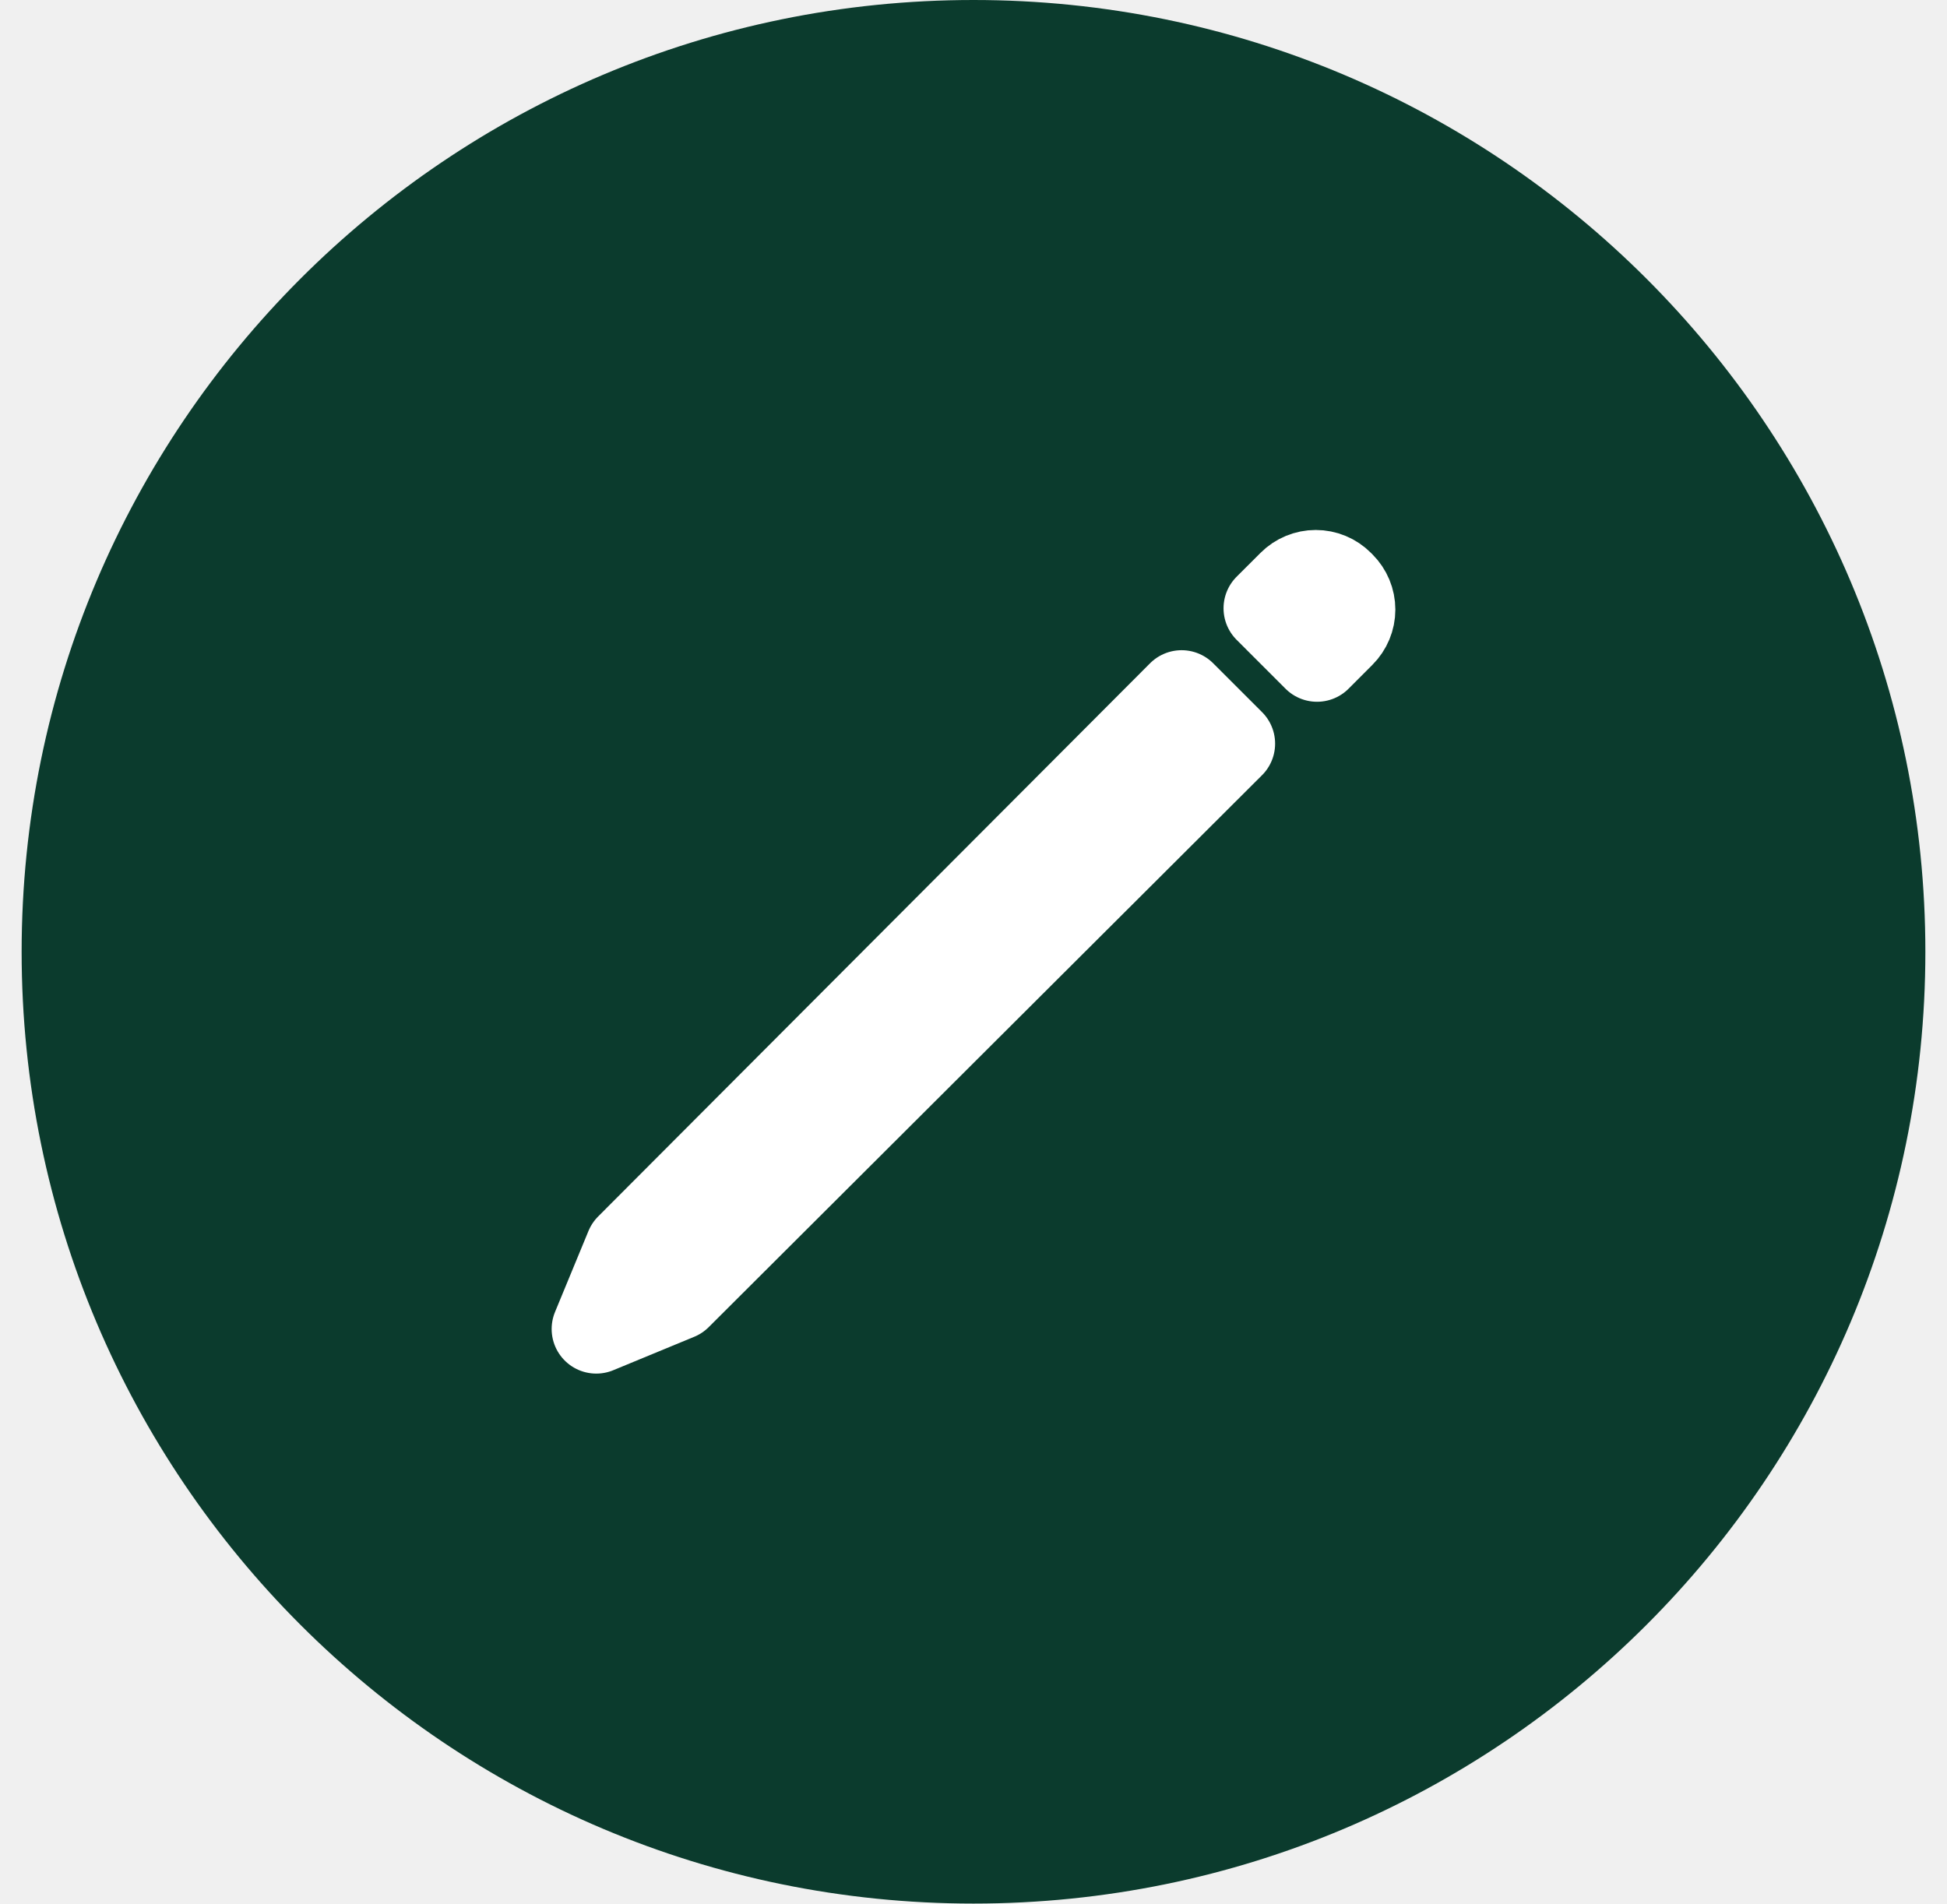
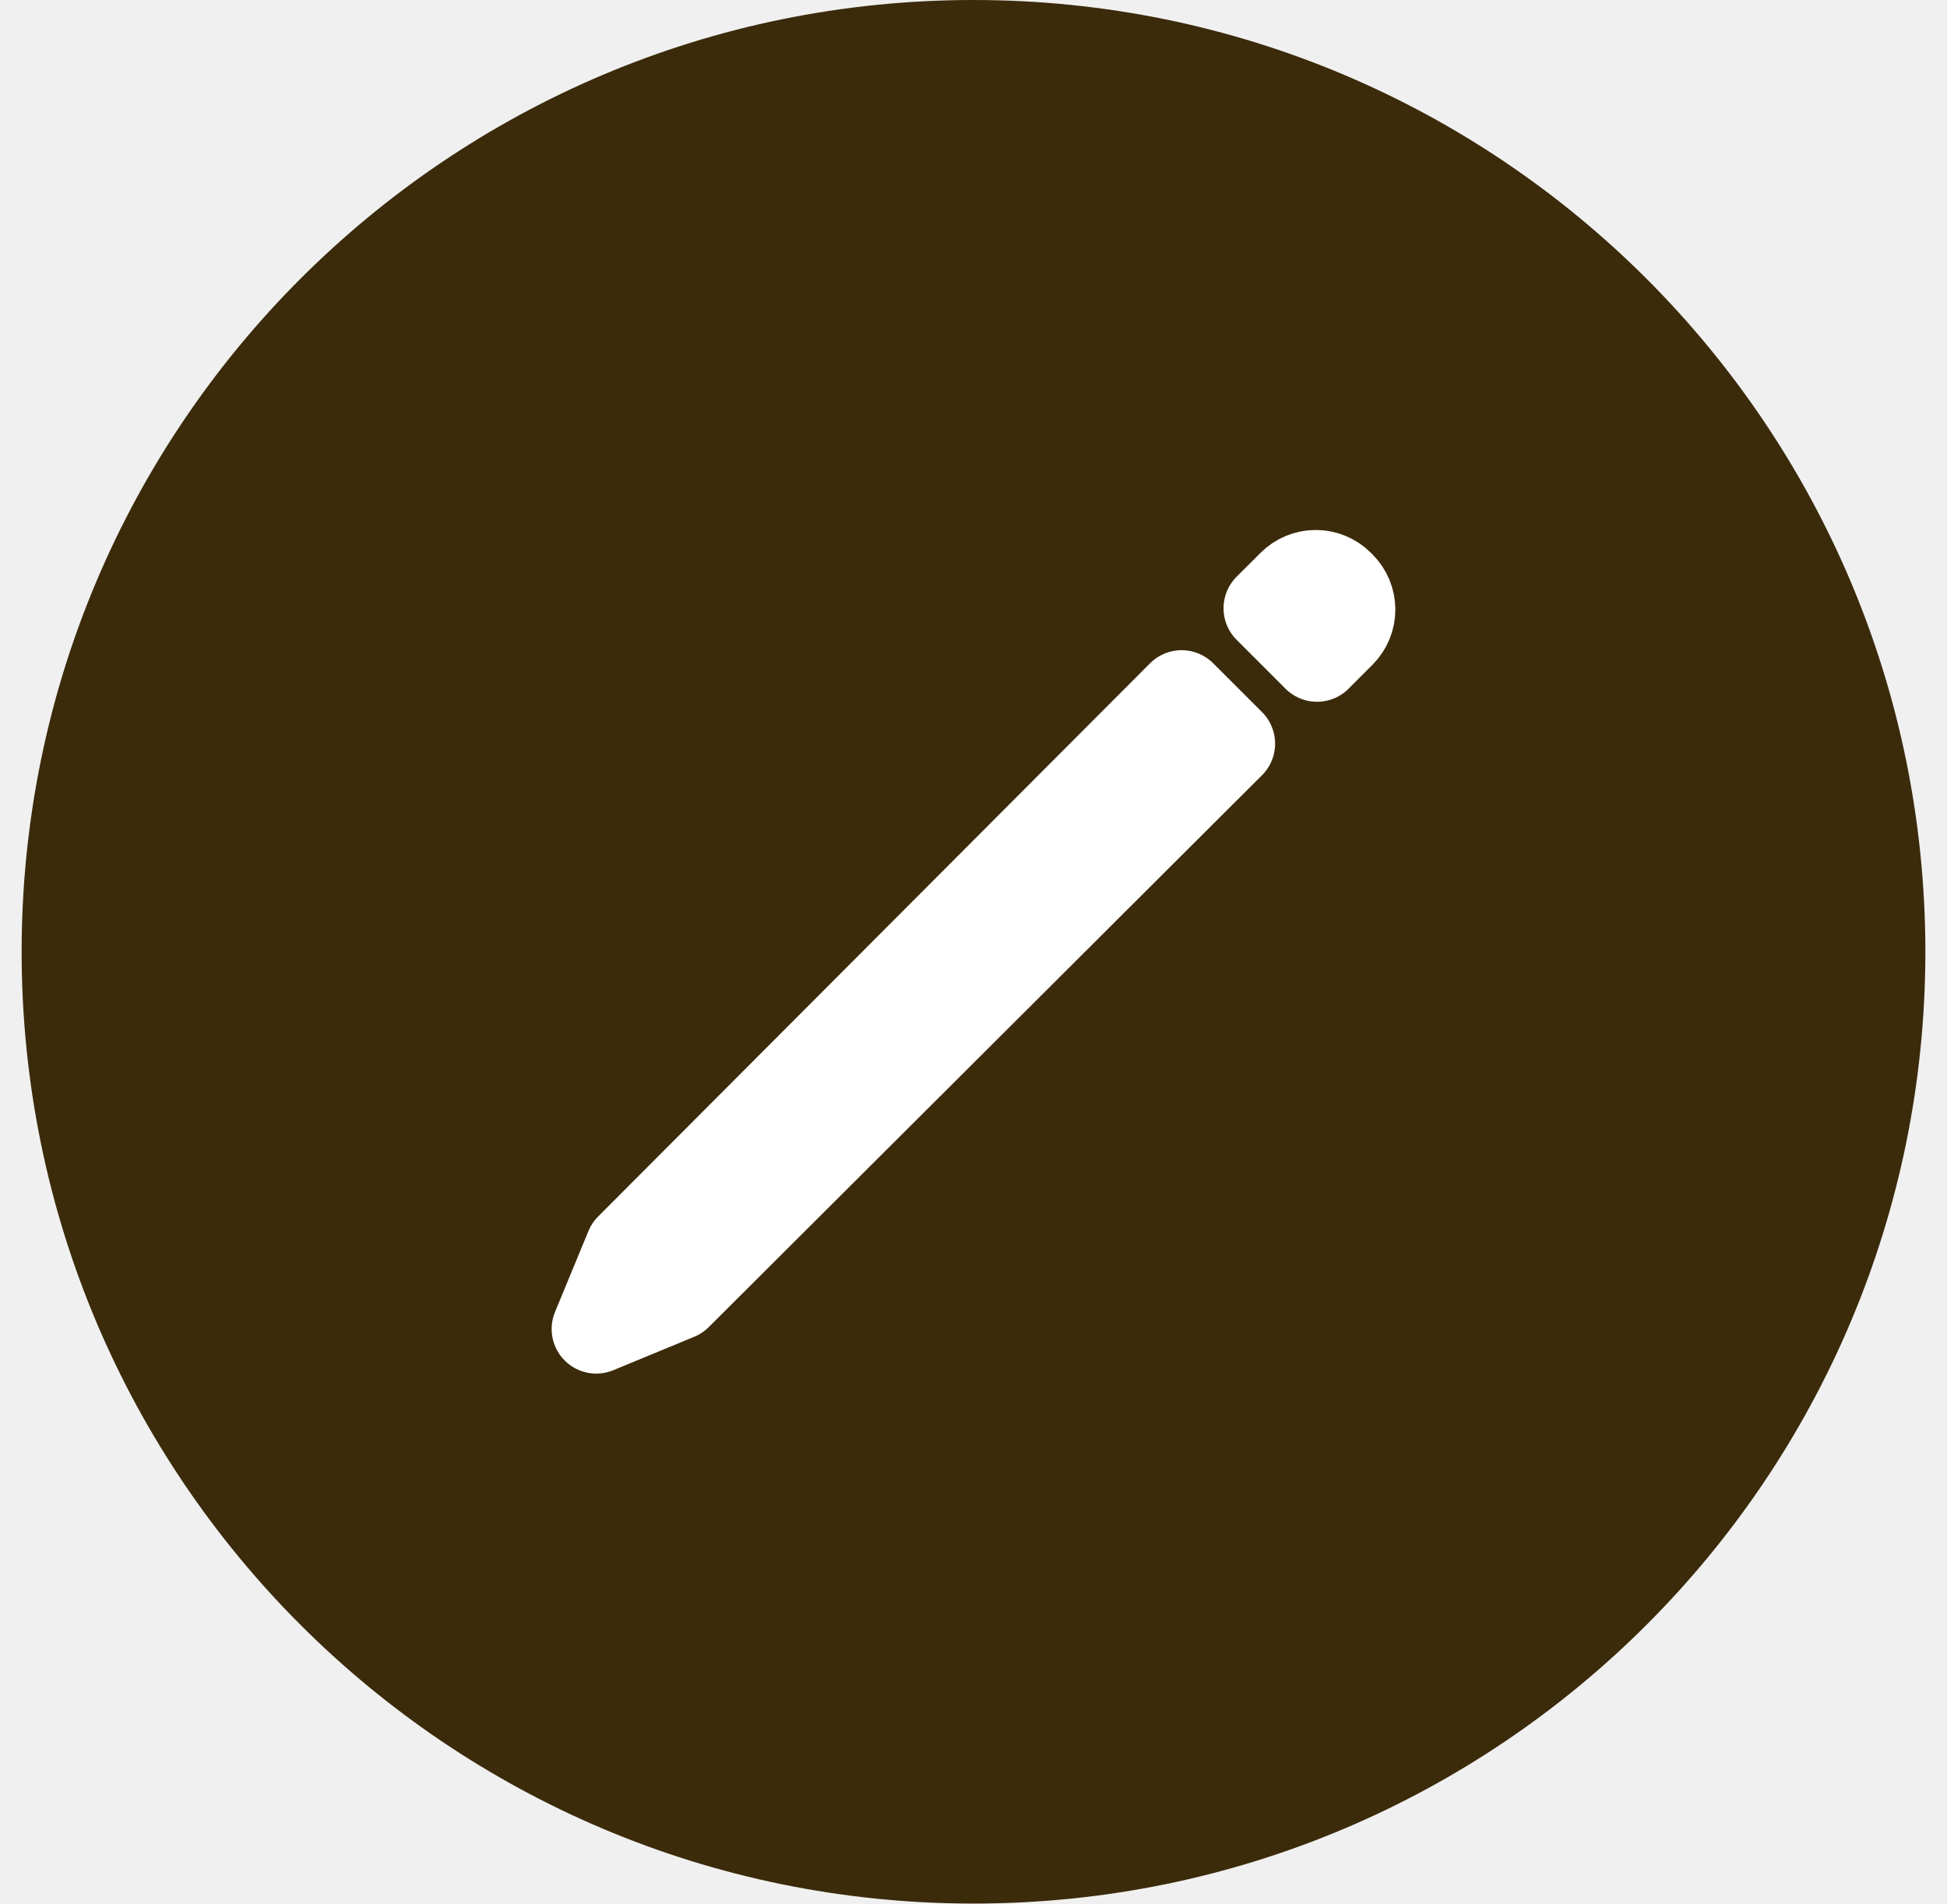
<svg xmlns="http://www.w3.org/2000/svg" width="45" height="44" viewBox="0 0 45 44" fill="none">
-   <rect x="0.5" width="44" height="44" rx="22" fill="#0B3B2D" />
+   <rect x="0.5" width="44" height="44" rx="22" fill="#3b2b0b" />
  <path d="M27.31 16.06L14.554 28.847L13.781 30.719L15.652 29.946L28.44 17.189L27.31 16.06ZM29.863 13.508L29.31 14.06L30.44 15.19L30.992 14.637C31.137 14.492 31.219 14.295 31.219 14.09C31.219 13.885 31.137 13.688 30.992 13.543L30.957 13.508C30.885 13.436 30.8 13.379 30.706 13.34C30.612 13.301 30.512 13.281 30.41 13.281C30.308 13.281 30.208 13.301 30.114 13.34C30.02 13.379 29.934 13.436 29.863 13.508Z" stroke="white" stroke-width="2.062" stroke-linecap="round" stroke-linejoin="round" />
</svg>
